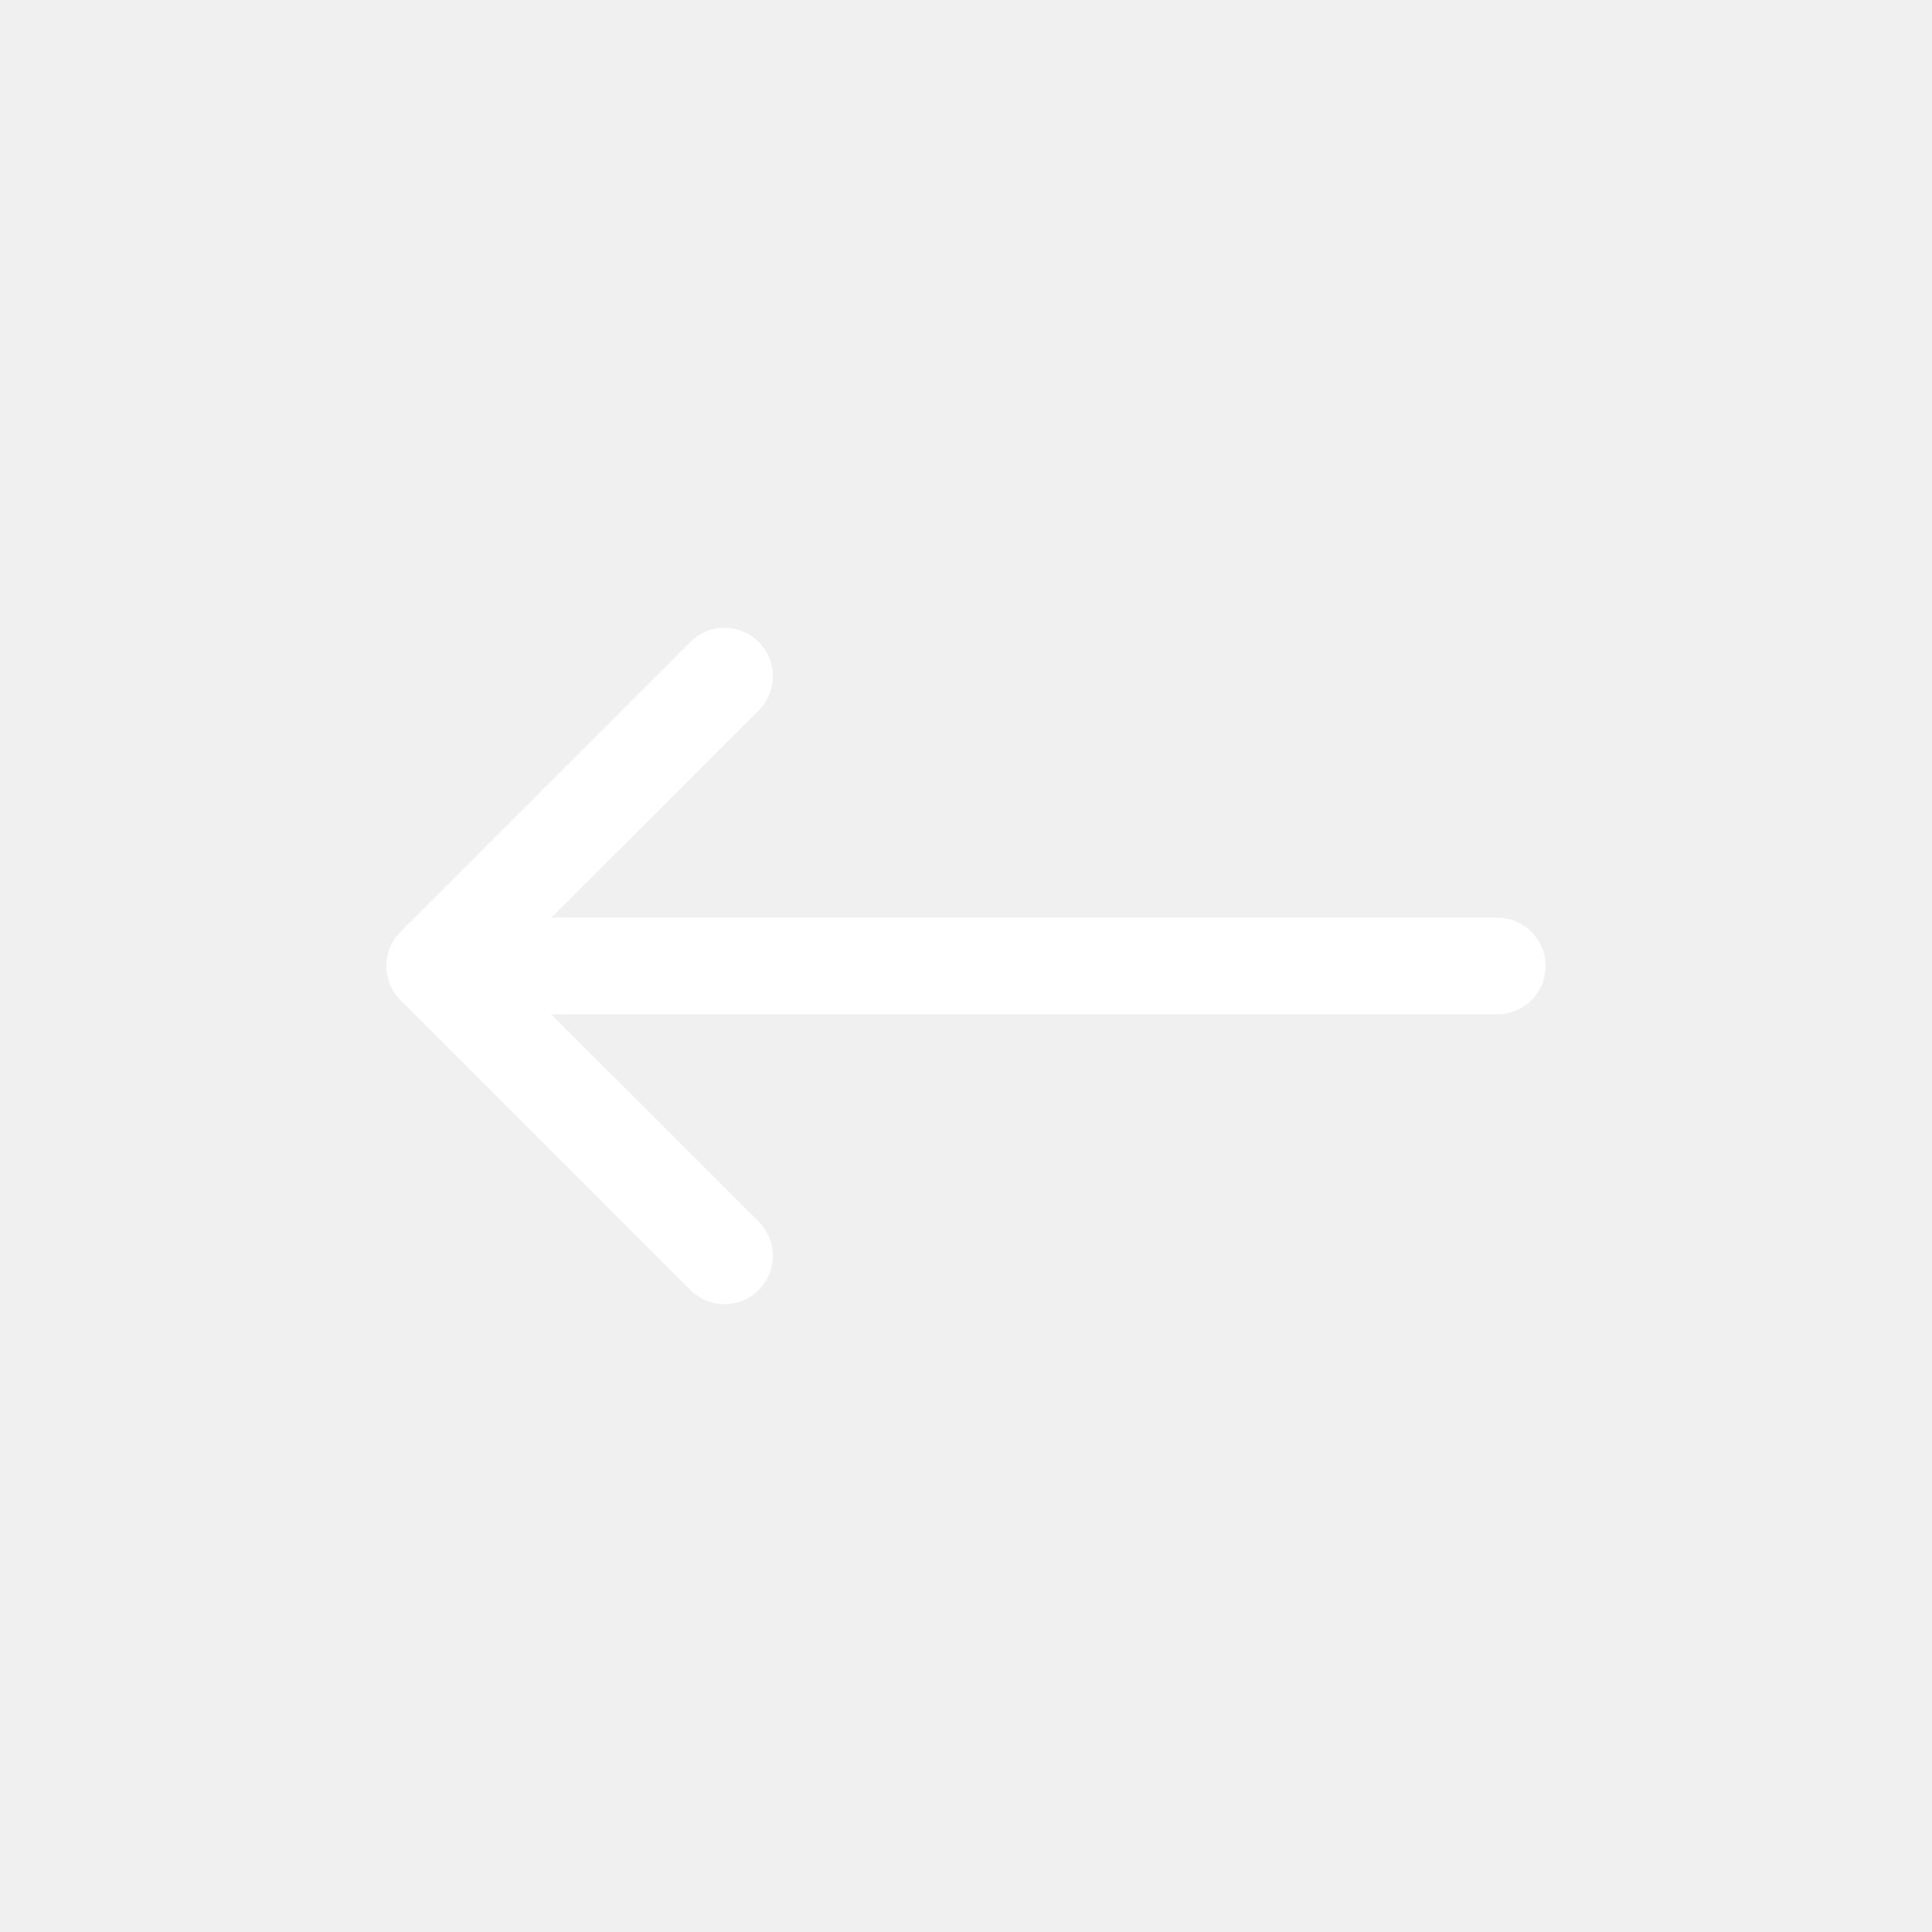
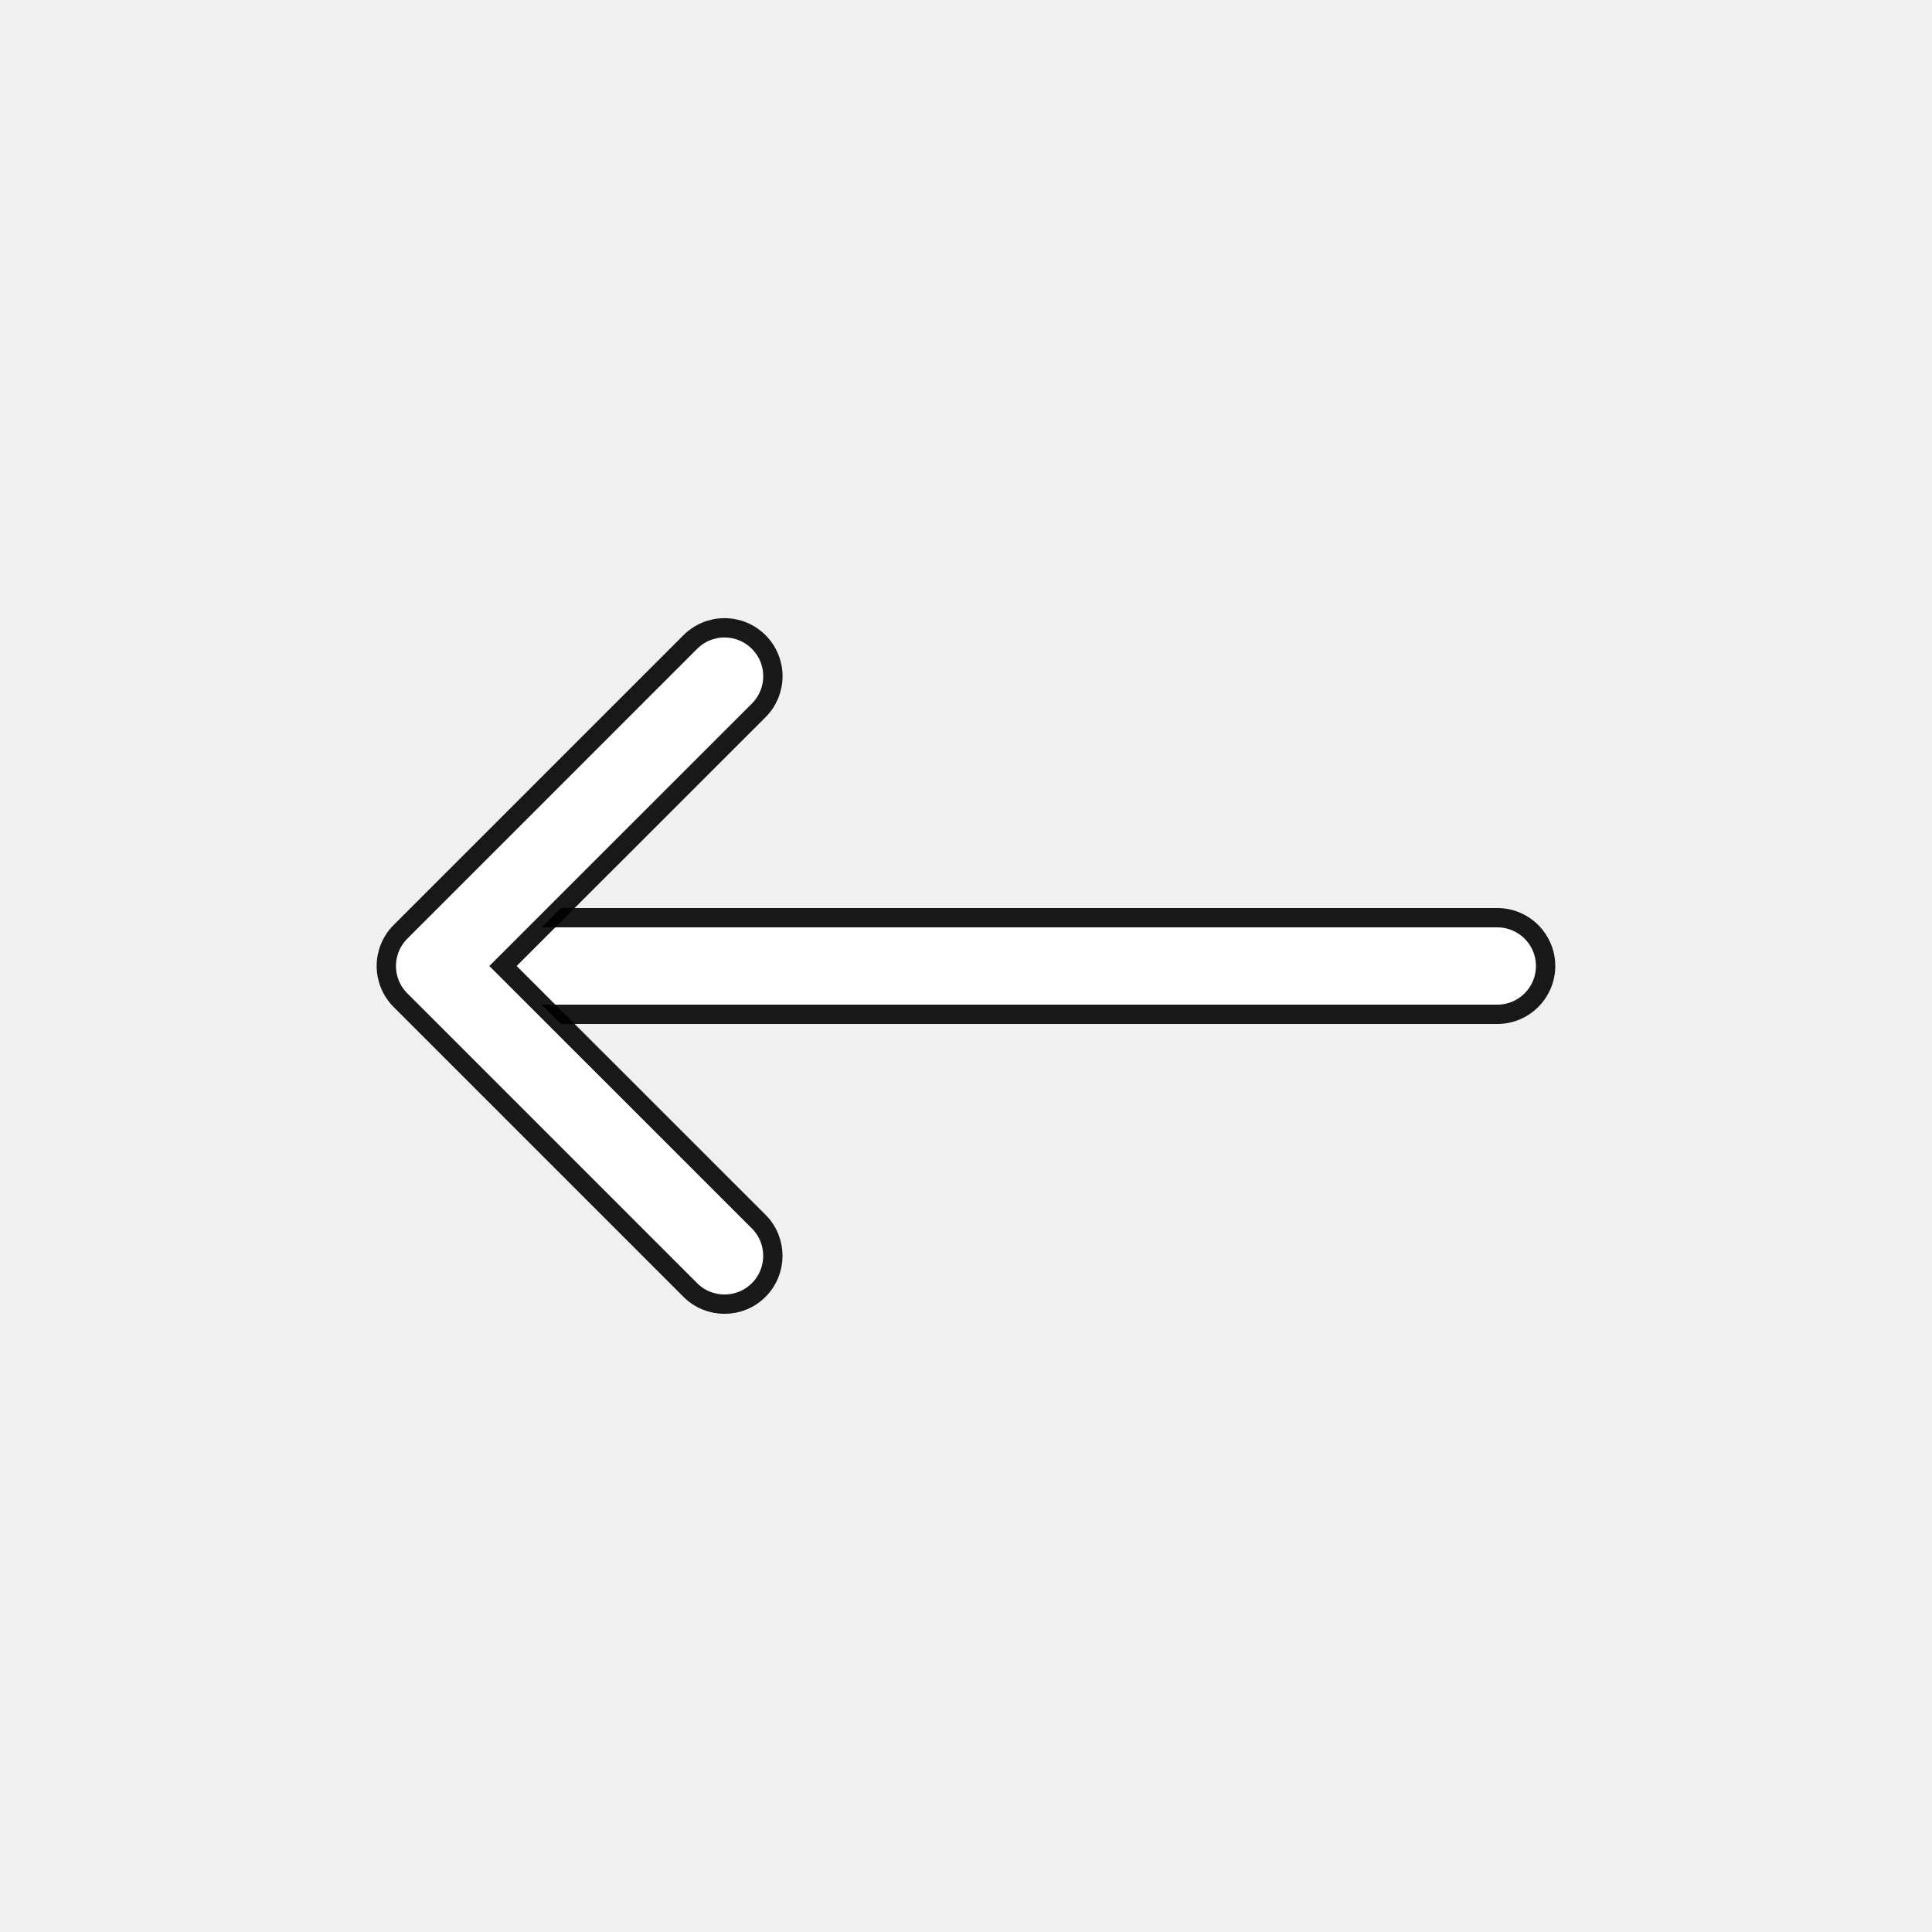
- <svg xmlns="http://www.w3.org/2000/svg" class="bi bi-arrow-left" width="1em" height="1em" viewBox="0 0 20 20" fill="#ffffff">
+ <svg xmlns="http://www.w3.org/2000/svg" class="bi bi-arrow-left" width="1em" height="1em" viewBox="0 0 20 20" fill="#ffffff" stroke-width="1%" stroke-opacity="0.9" stroke="#000000">
+   <path fill-rule="evenodd" d="M4.5 10a.5.5 0 01.5-.5h10.5a.5.5 0 010 1H5a.5.5 0 01-.5-.5z" clip-rule="evenodd" />
  <path fill-rule="evenodd" d="M7.854 6.646a.5.5 0 010 .708L5.207 10l2.647 2.646a.5.5 0 01-.708.708l-3-3a.5.5 0 010-.708l3-3a.5.5 0 01.708 0z" clip-rule="evenodd" />
-   <path fill-rule="evenodd" d="M4.5 10a.5.5 0 01.5-.5h10.5a.5.5 0 010 1H5a.5.5 0 01-.5-.5z" clip-rule="evenodd" />
</svg>
